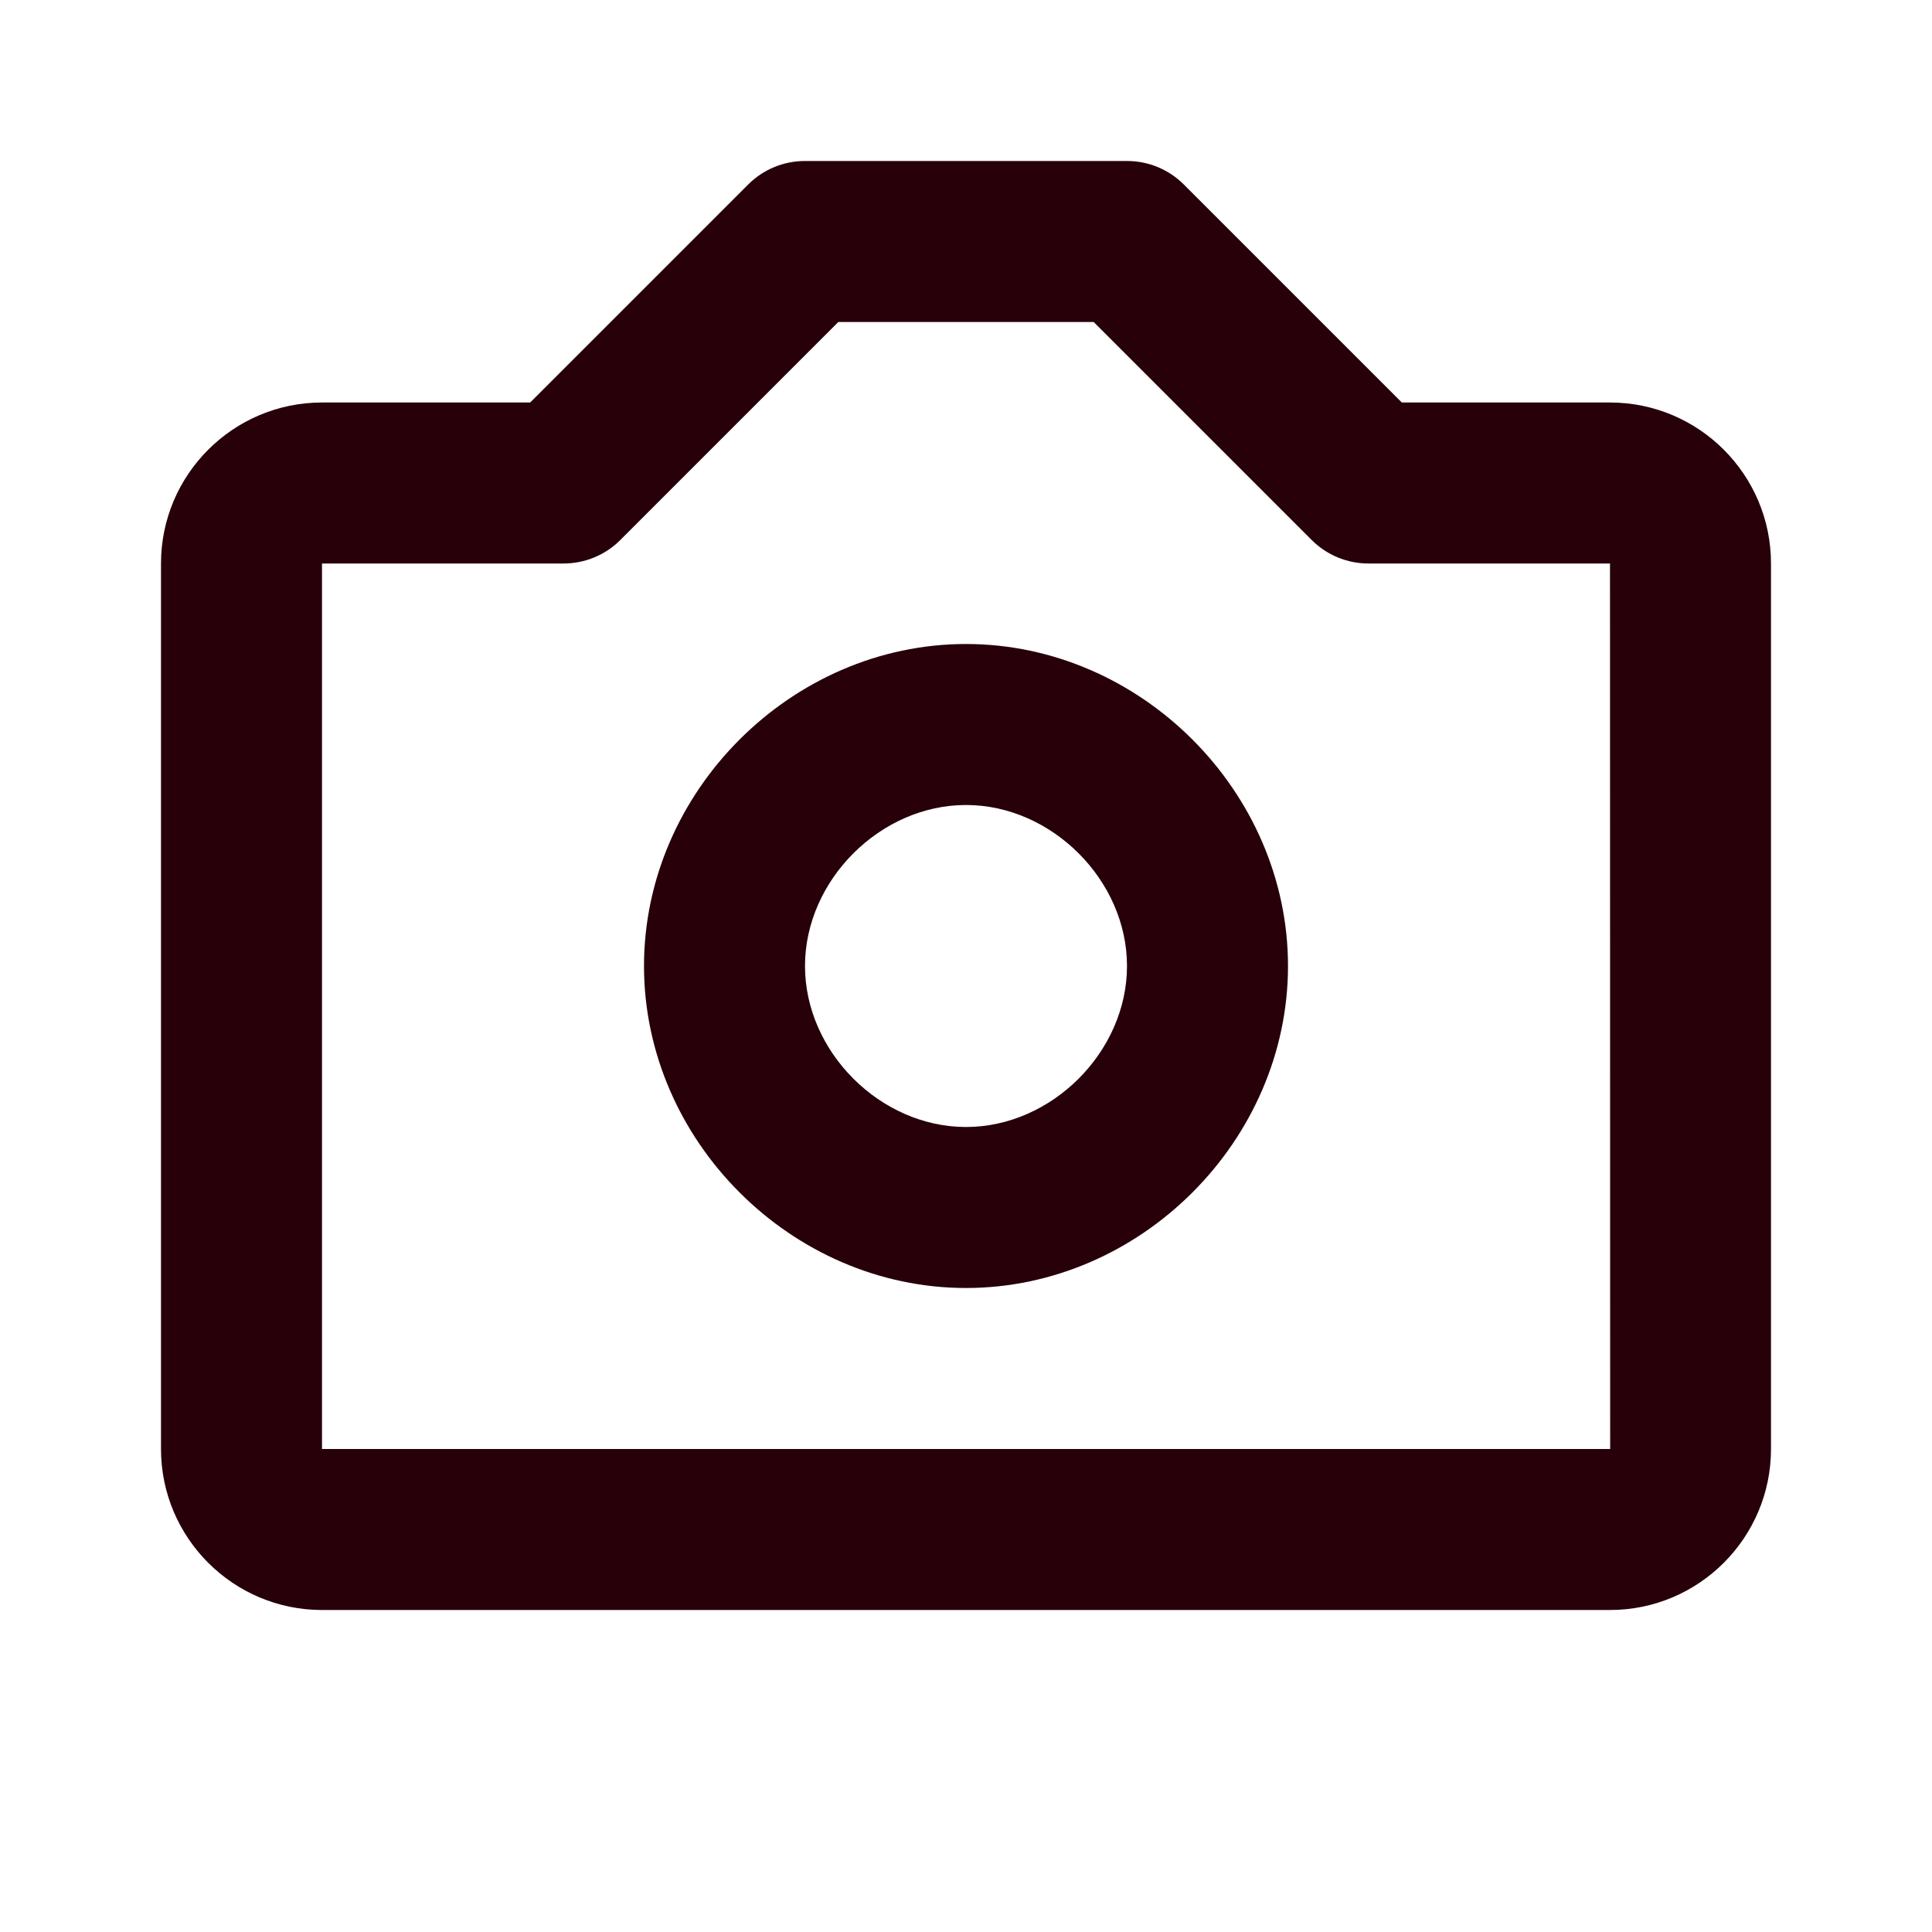
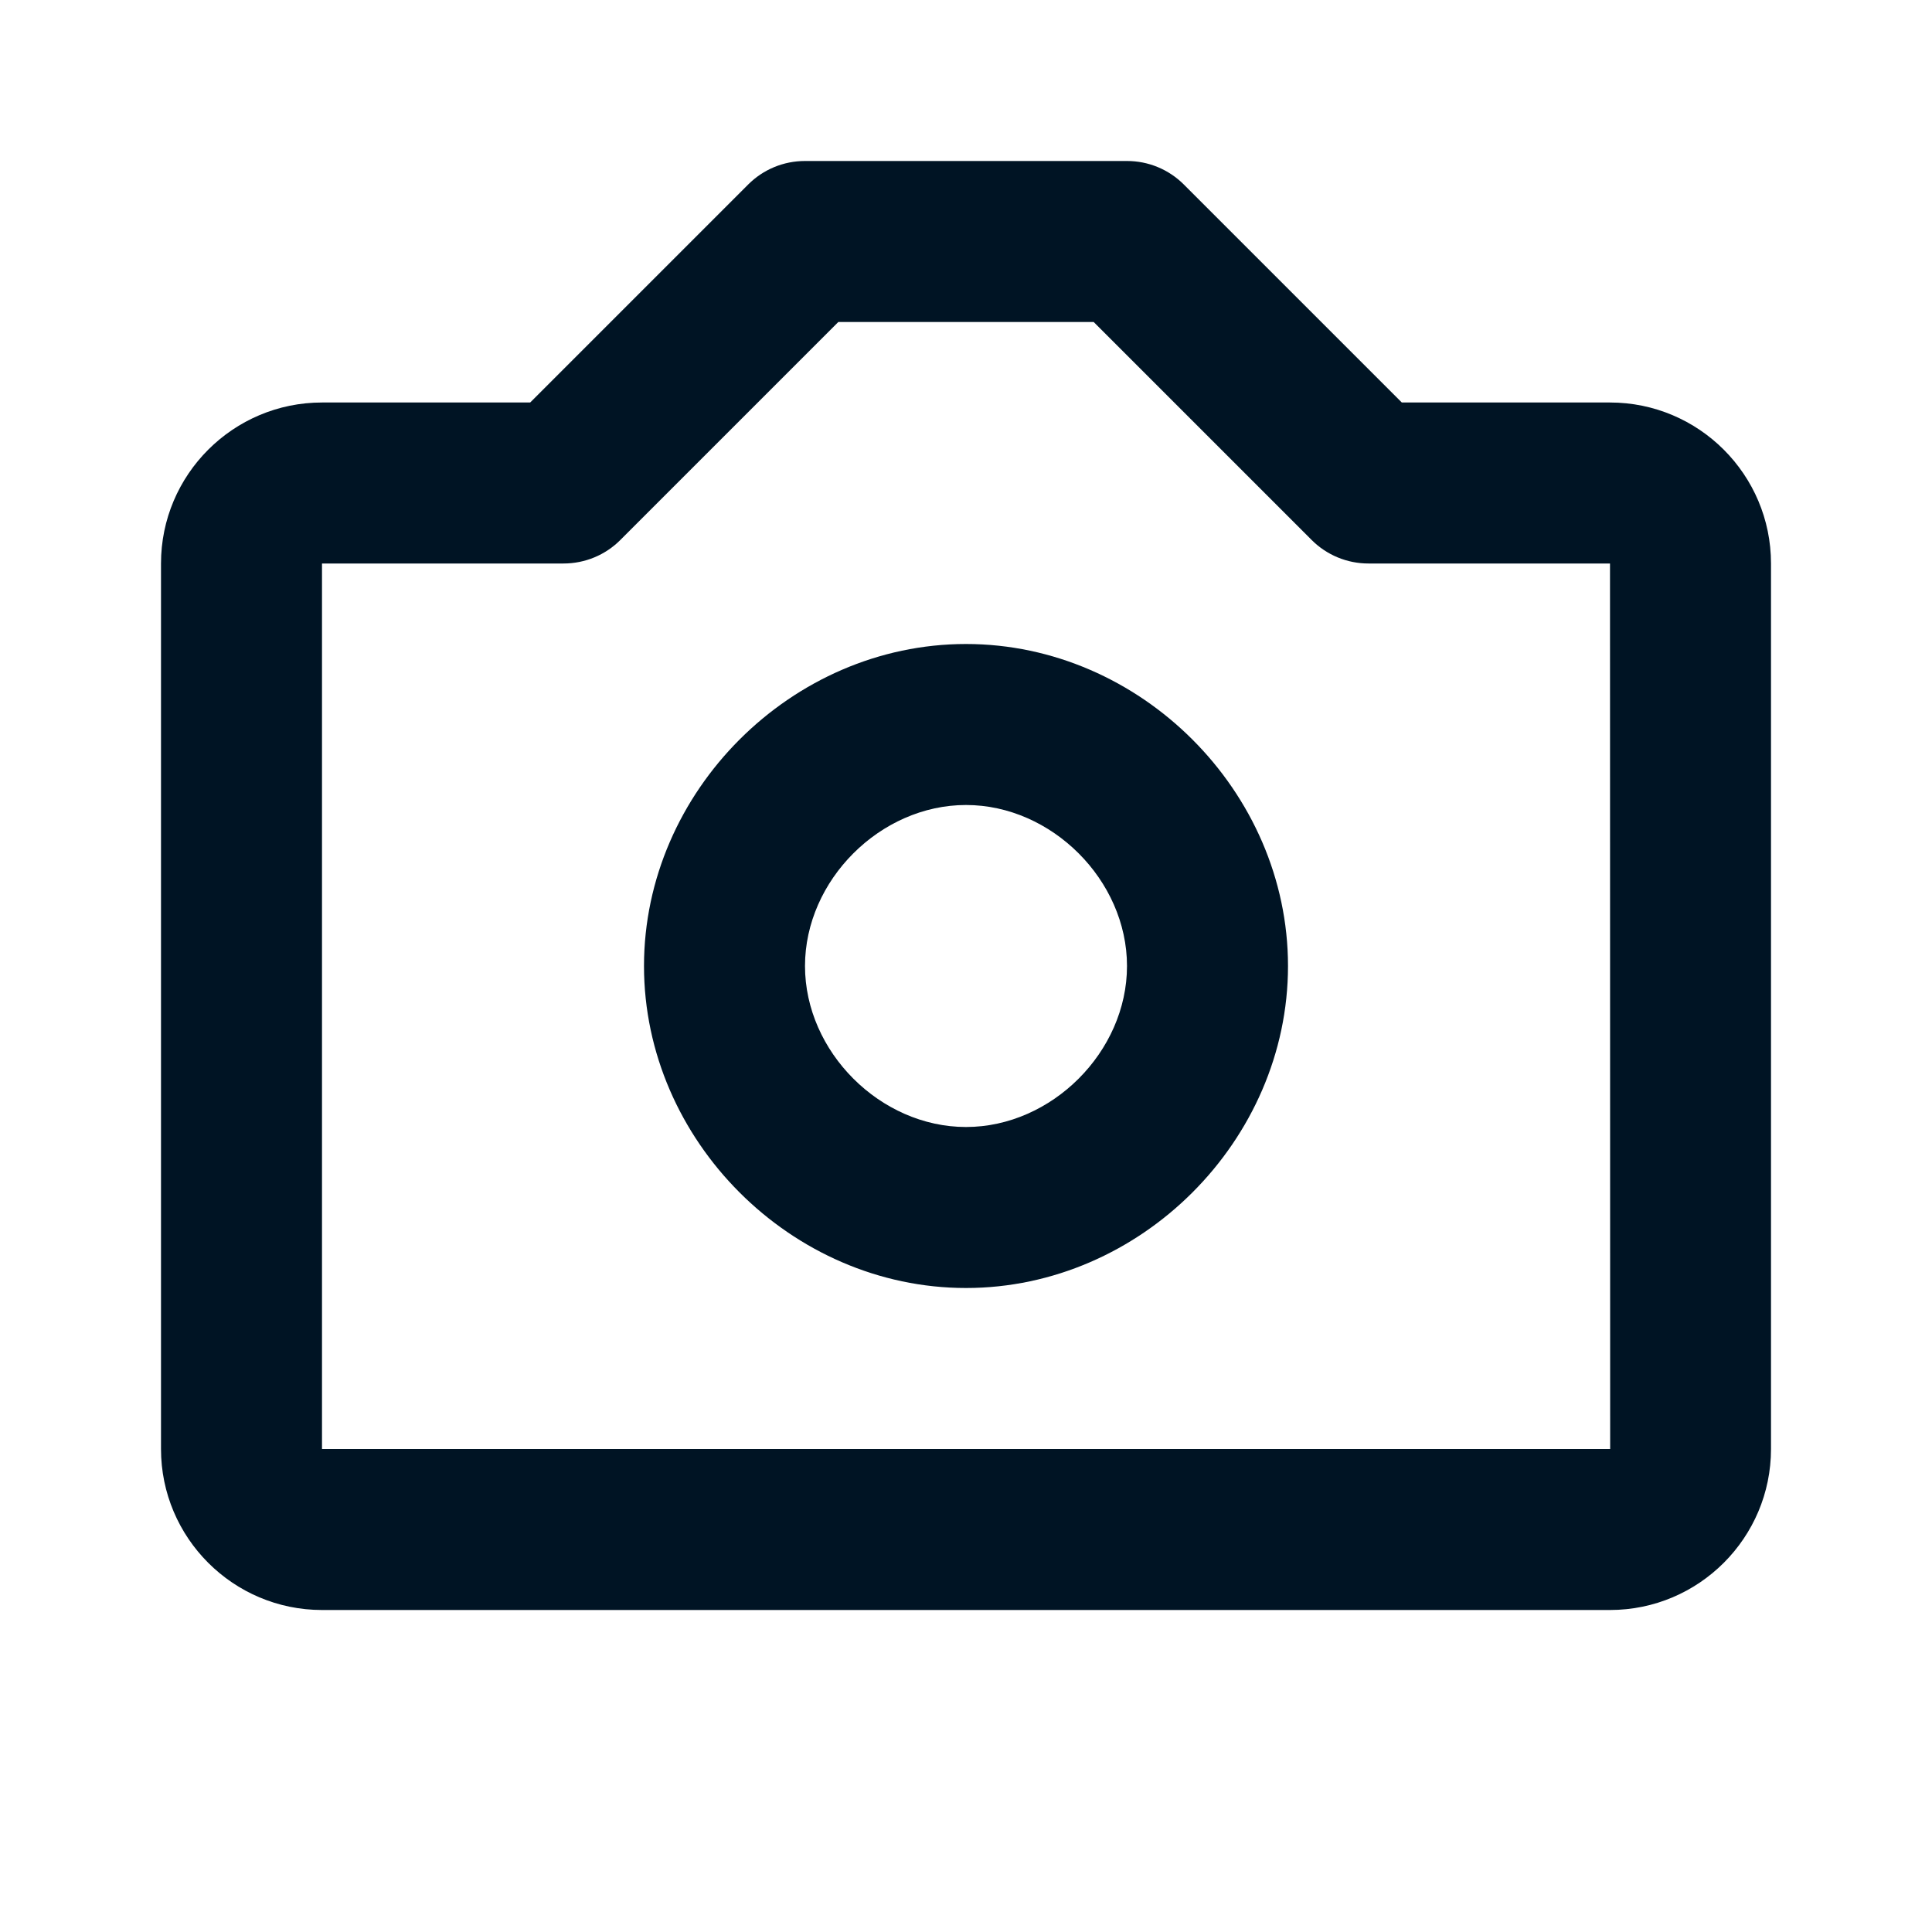
- <svg xmlns="http://www.w3.org/2000/svg" width="24" height="24" viewBox="0 0 24 24" style="fill: rgba(39, 0, 9, 1);transform: ;msFilter:;">
+ <svg xmlns="http://www.w3.org/2000/svg" width="24" height="24" viewBox="0 0 24 24" style="fill: #001424;transform: ;msFilter:;">
  <path d="M12 8c-2.168 0-4 1.832-4 4s1.832 4 4 4 4-1.832 4-4-1.832-4-4-4zm0 6c-1.065 0-2-.935-2-2s.935-2 2-2 2 .935 2 2-.935 2-2 2z" />
  <path d="M20 5h-2.586l-2.707-2.707A.996.996 0 0 0 14 2h-4a.996.996 0 0 0-.707.293L6.586 5H4c-1.103 0-2 .897-2 2v11c0 1.103.897 2 2 2h16c1.103 0 2-.897 2-2V7c0-1.103-.897-2-2-2zM4 18V7h3c.266 0 .52-.105.707-.293L10.414 4h3.172l2.707 2.707A.996.996 0 0 0 17 7h3l.002 11H4z" />
</svg>
